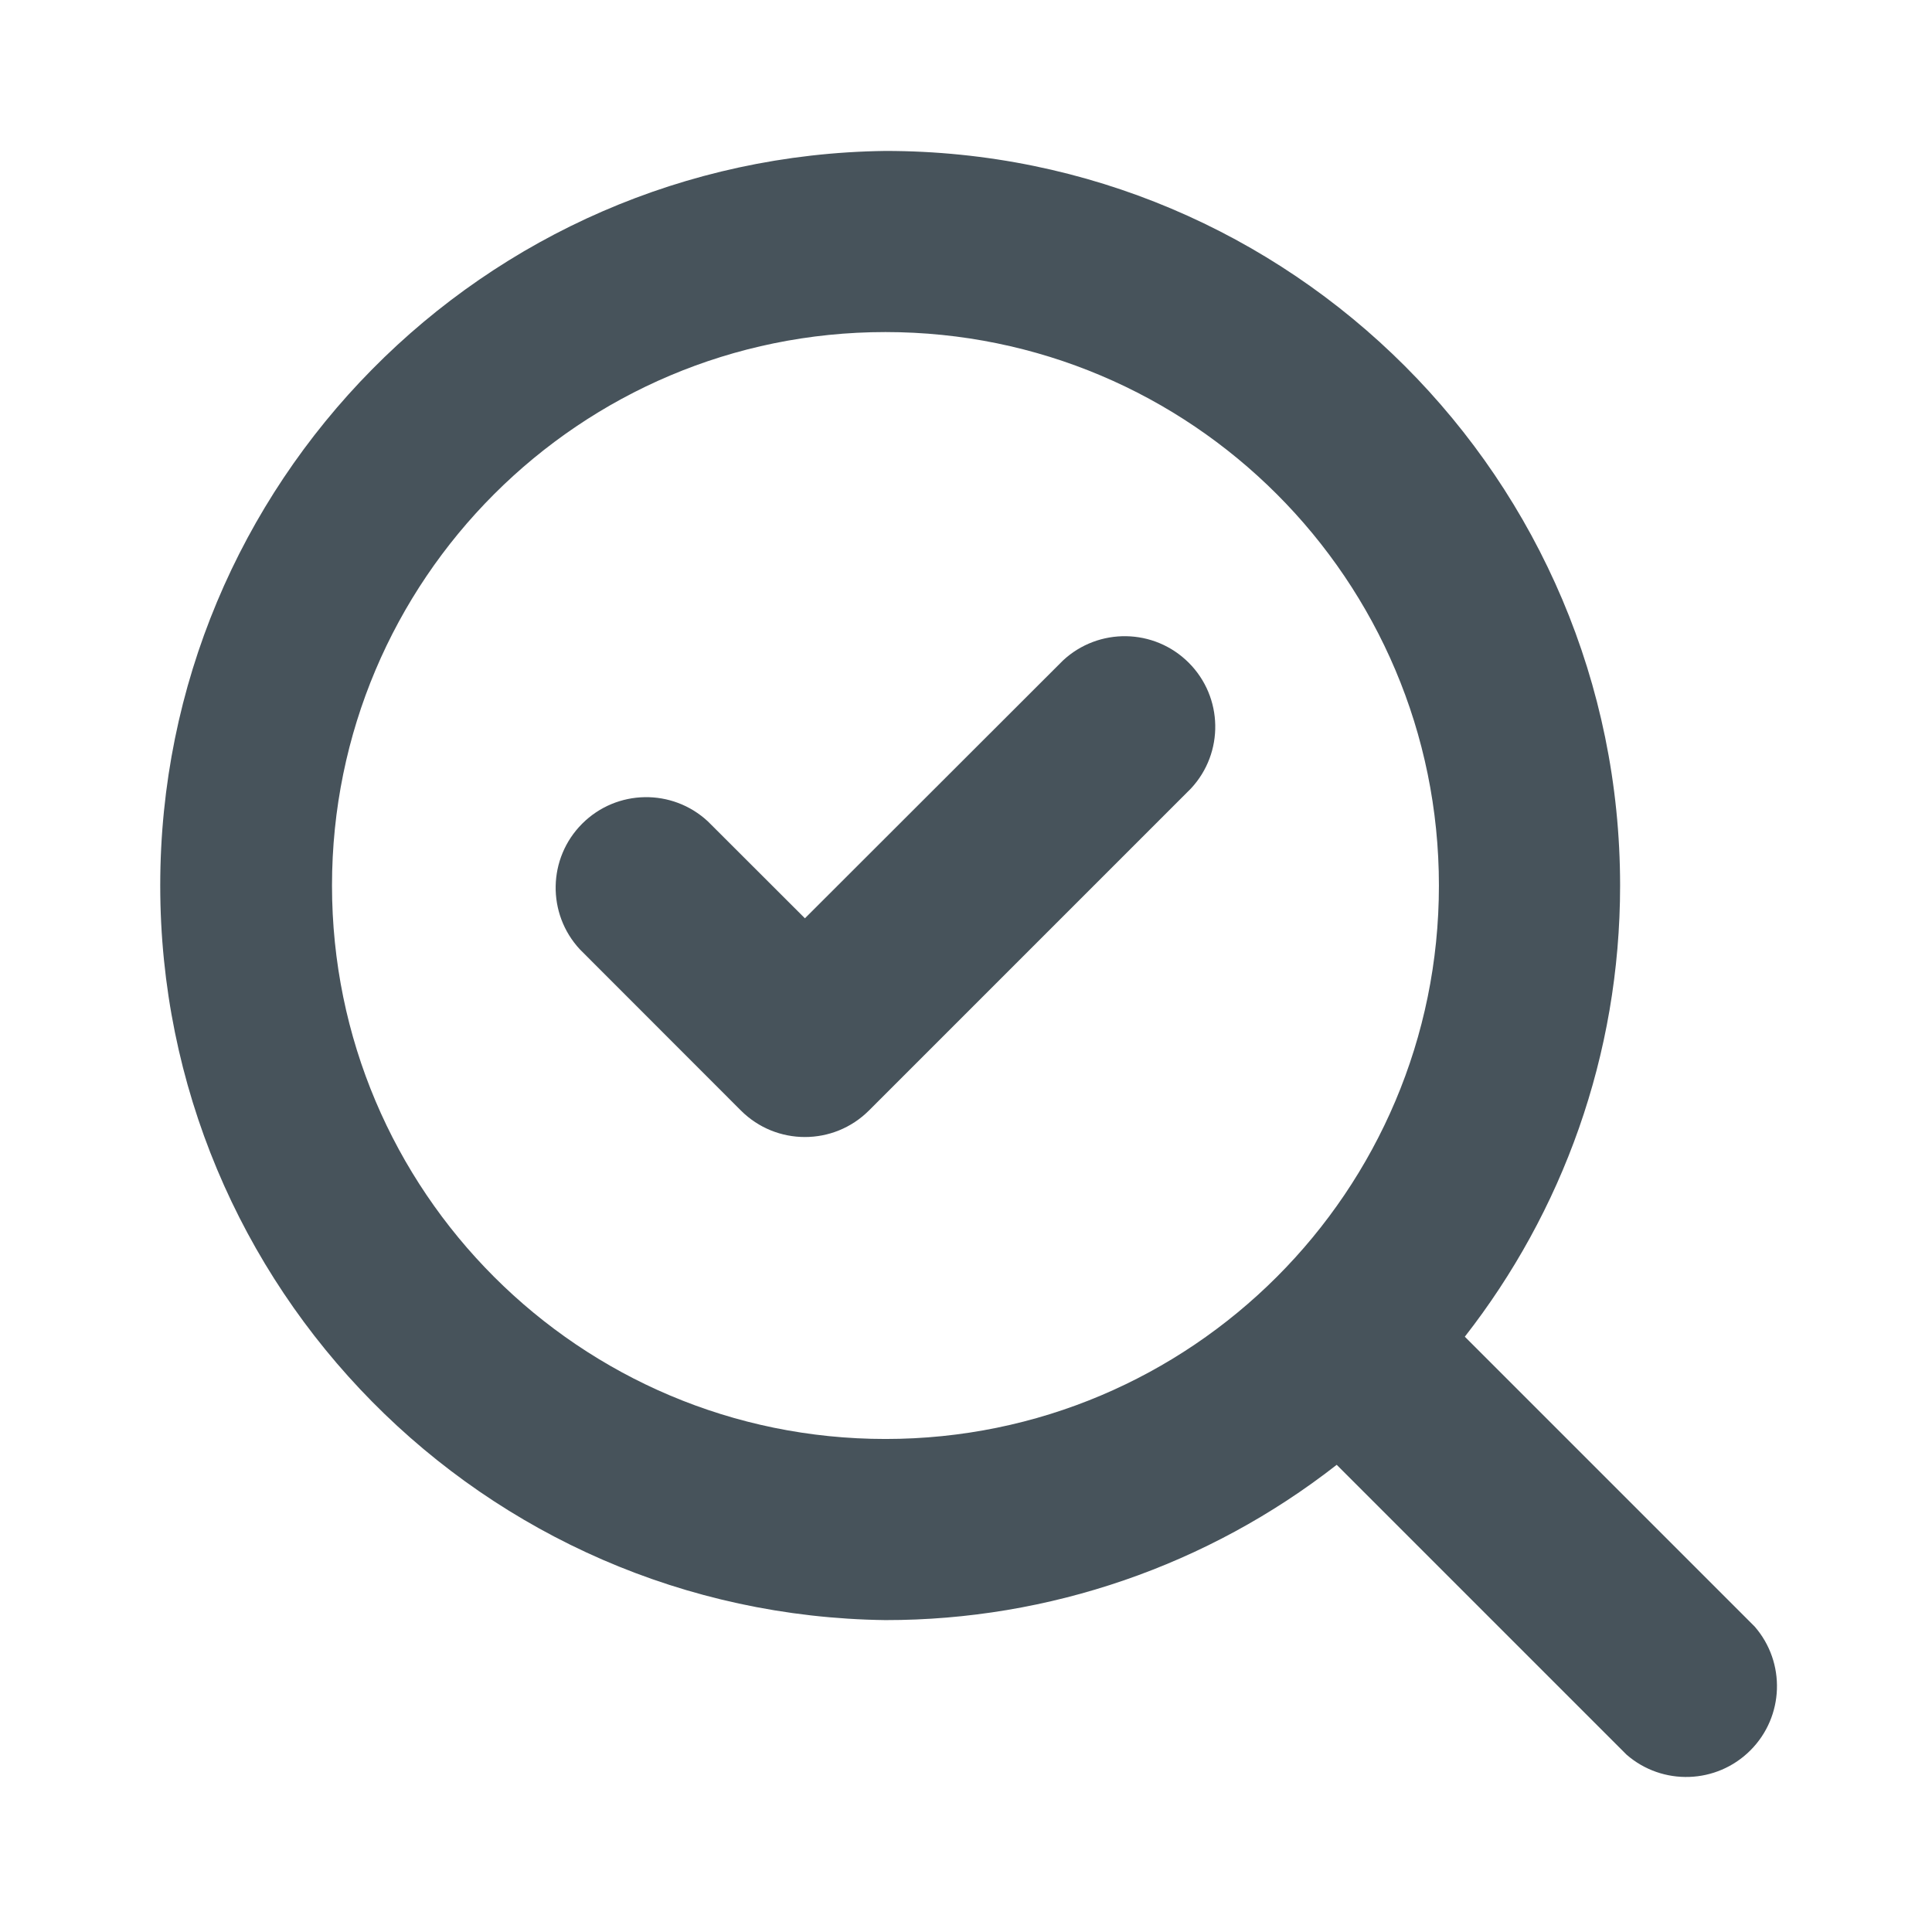
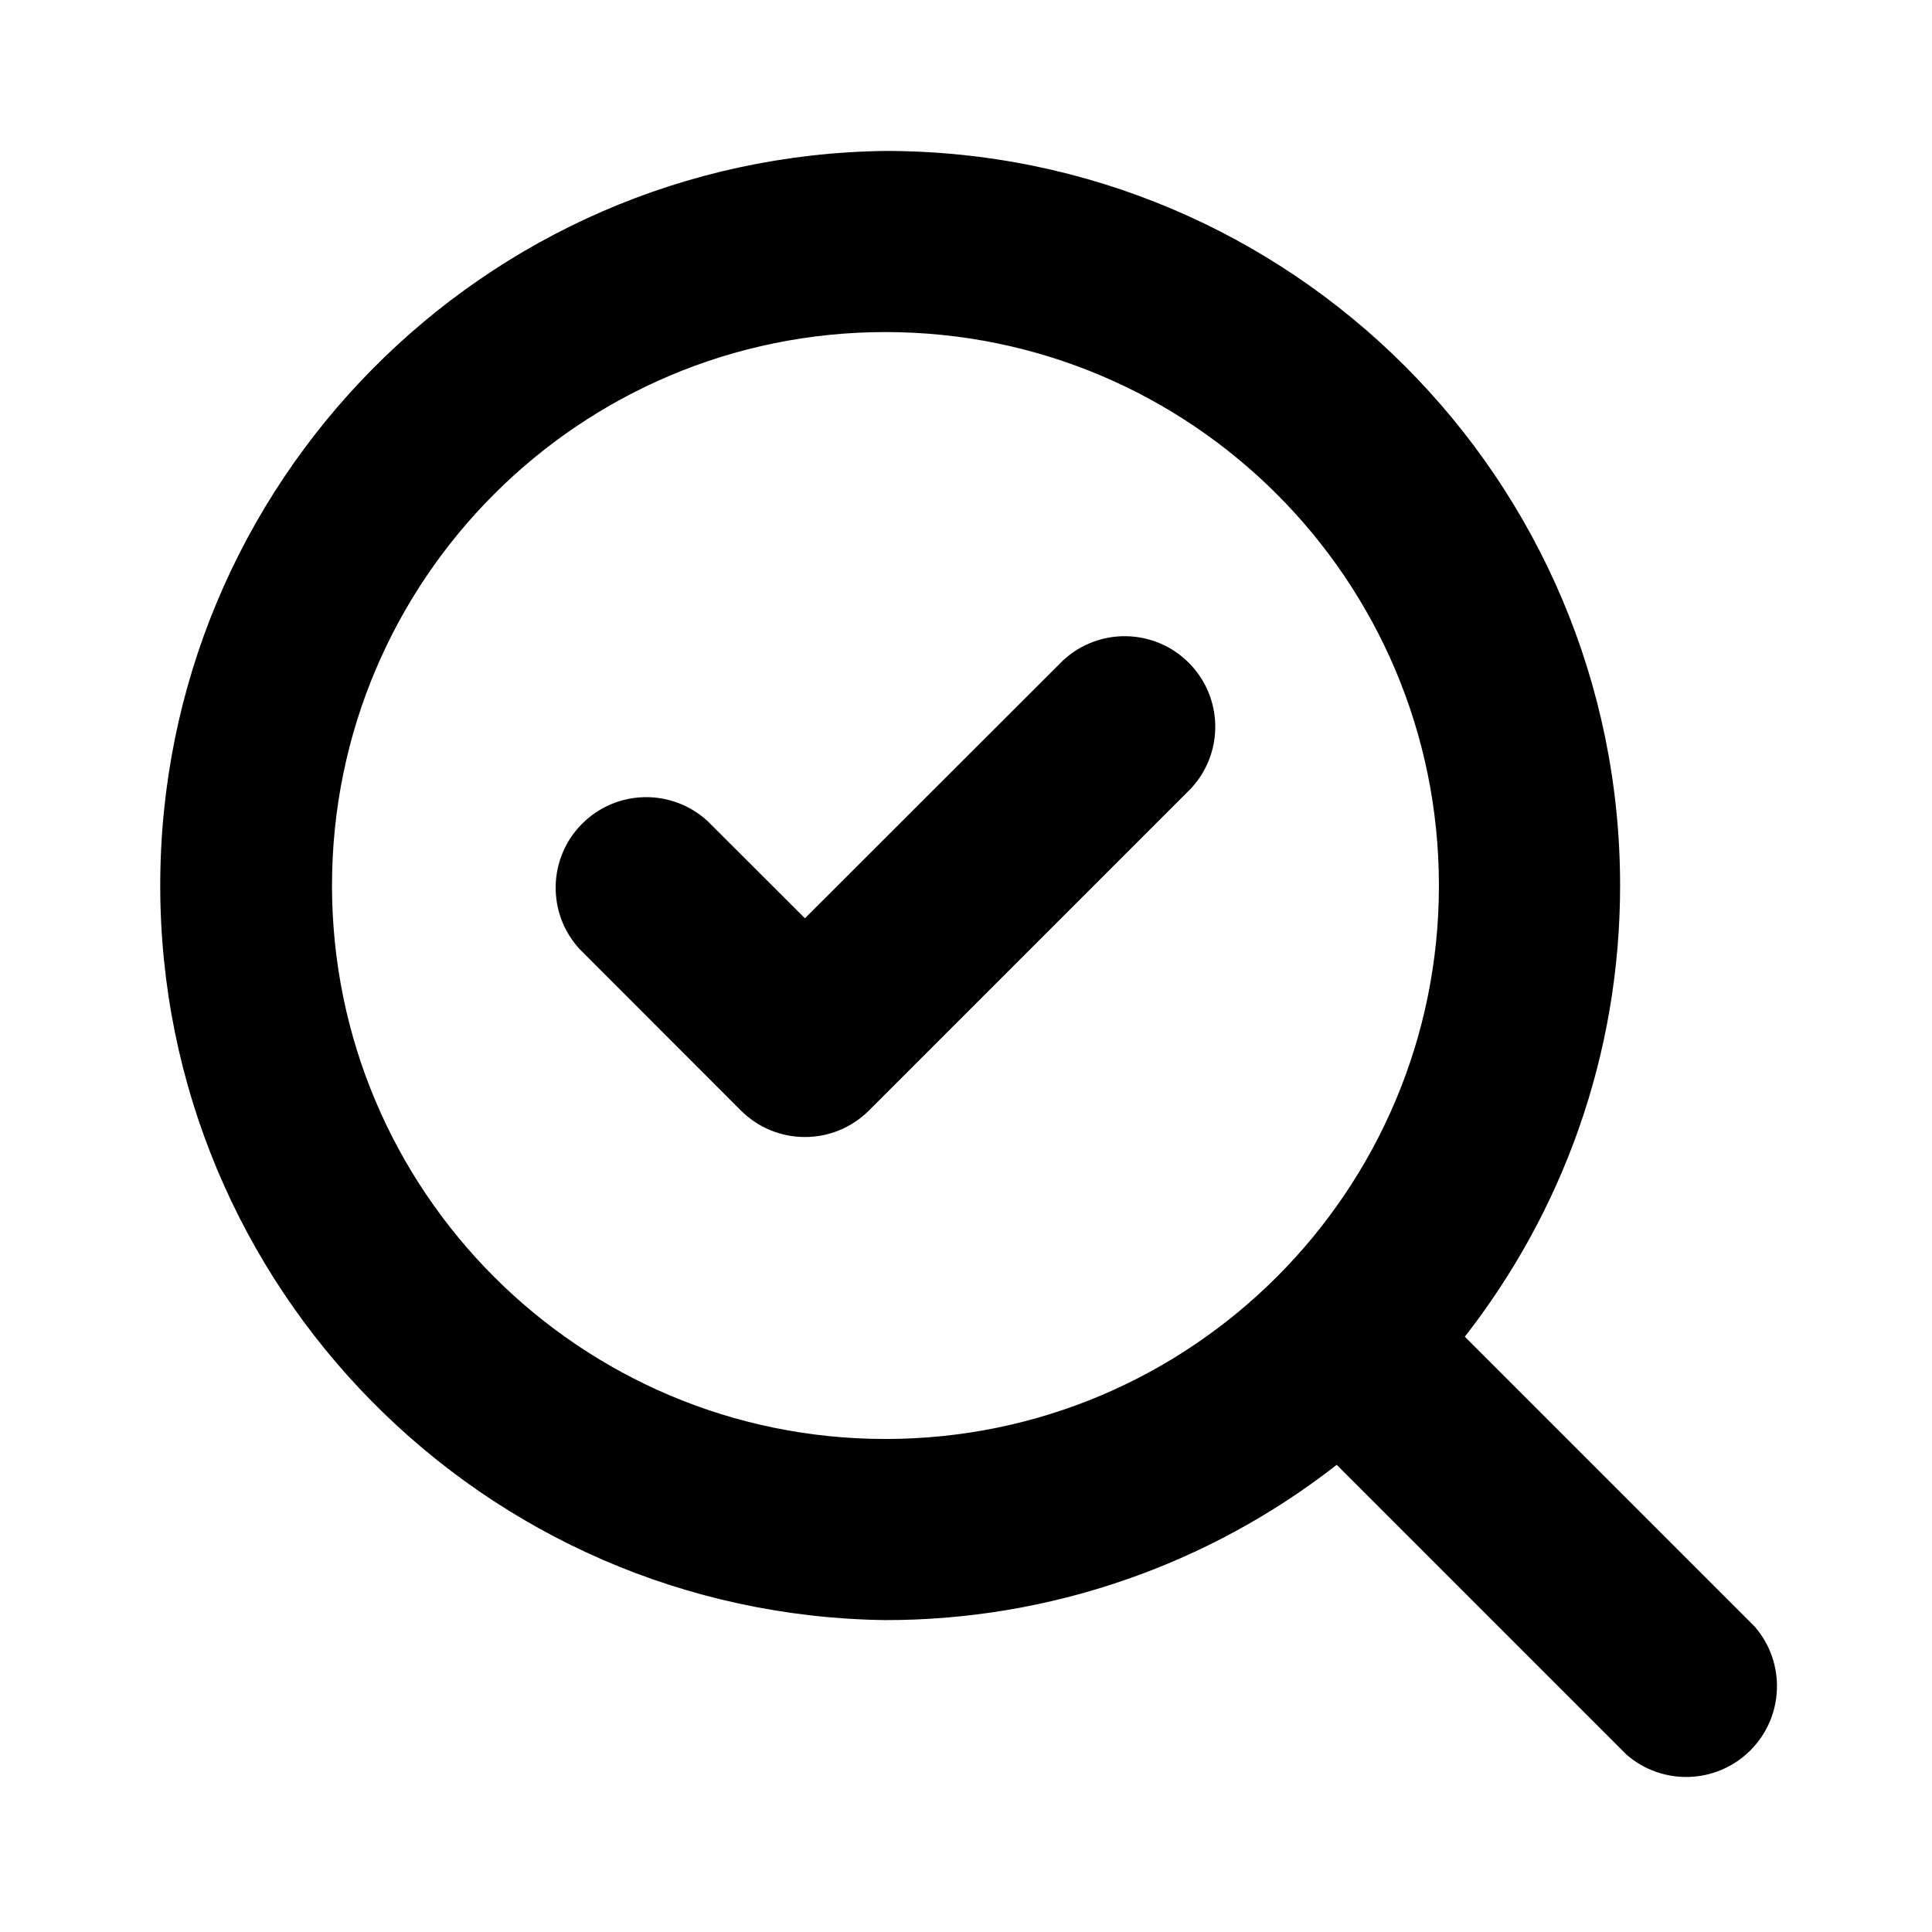
- <svg xmlns="http://www.w3.org/2000/svg" width="16" height="16" fill="none" viewBox="0 0 16 16">
-   <path fill="#071722" fill-opacity=".74" d="M7.333 1.25a6.084 6.084 0 0 1 6.084 6.083c0 1.41-.481 2.706-1.286 3.737l2.4 2.4a.752.752 0 0 1-1.061 1.061l-2.4-2.4a6.06 6.06 0 0 1-3.737 1.286 6.084 6.084 0 0 1 0-12.167m0 1.5a4.583 4.583 0 1 0 0 9.167 4.583 4.583 0 0 0 0-9.167m1.47 2.72a.75.75 0 0 1 1.06 1.06L7.196 9.197a.75.75 0 0 1-1.06 0L4.803 7.863a.75.75 0 0 1 1.06-1.06l.803.802z" />
+ <svg xmlns="http://www.w3.org/2000/svg" width="16" height="16" fill="currentColor" viewBox="0 0 16 16">
+   <path d="M7.333 1.25a6.084 6.084 0 0 1 6.084 6.083c0 1.41-.481 2.706-1.286 3.737l2.4 2.4a.752.752 0 0 1-1.061 1.061l-2.4-2.4a6.06 6.06 0 0 1-3.737 1.286 6.084 6.084 0 0 1 0-12.167m0 1.5a4.583 4.583 0 1 0 0 9.167 4.583 4.583 0 0 0 0-9.167m1.47 2.72a.75.75 0 0 1 1.06 1.06L7.196 9.197a.75.75 0 0 1-1.06 0L4.803 7.863a.75.75 0 0 1 1.06-1.06l.803.802z" />
</svg>
